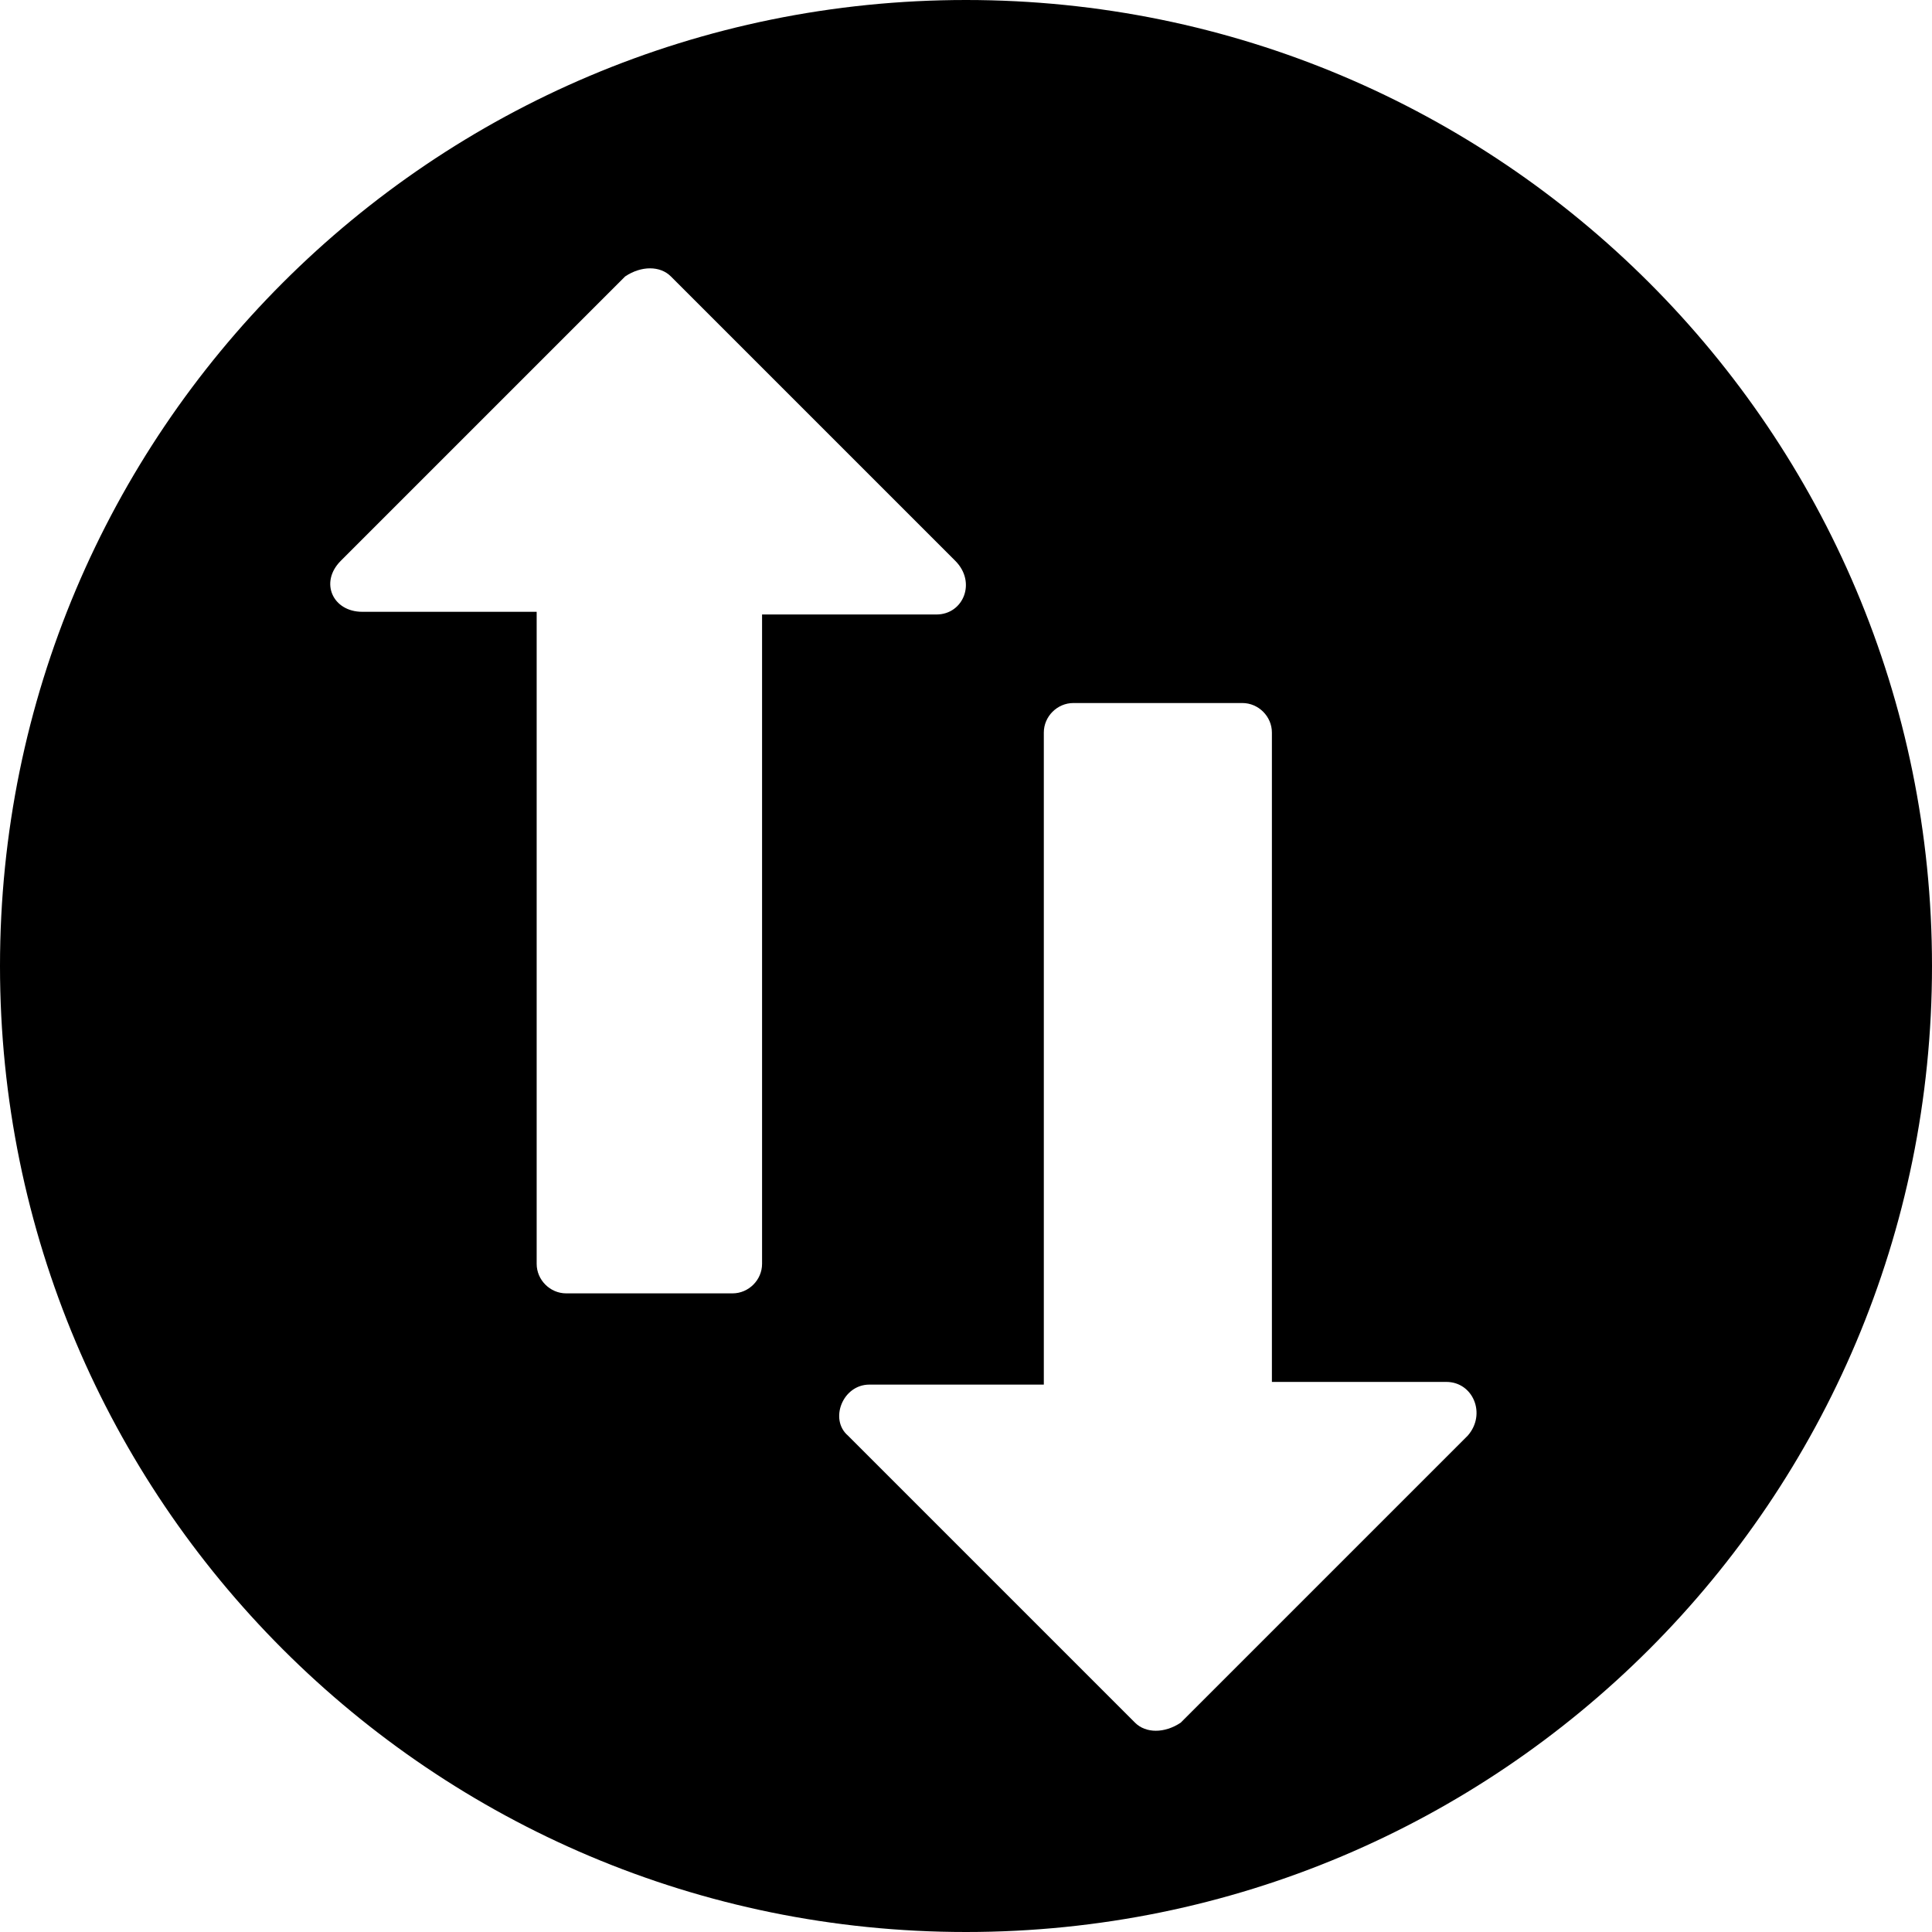
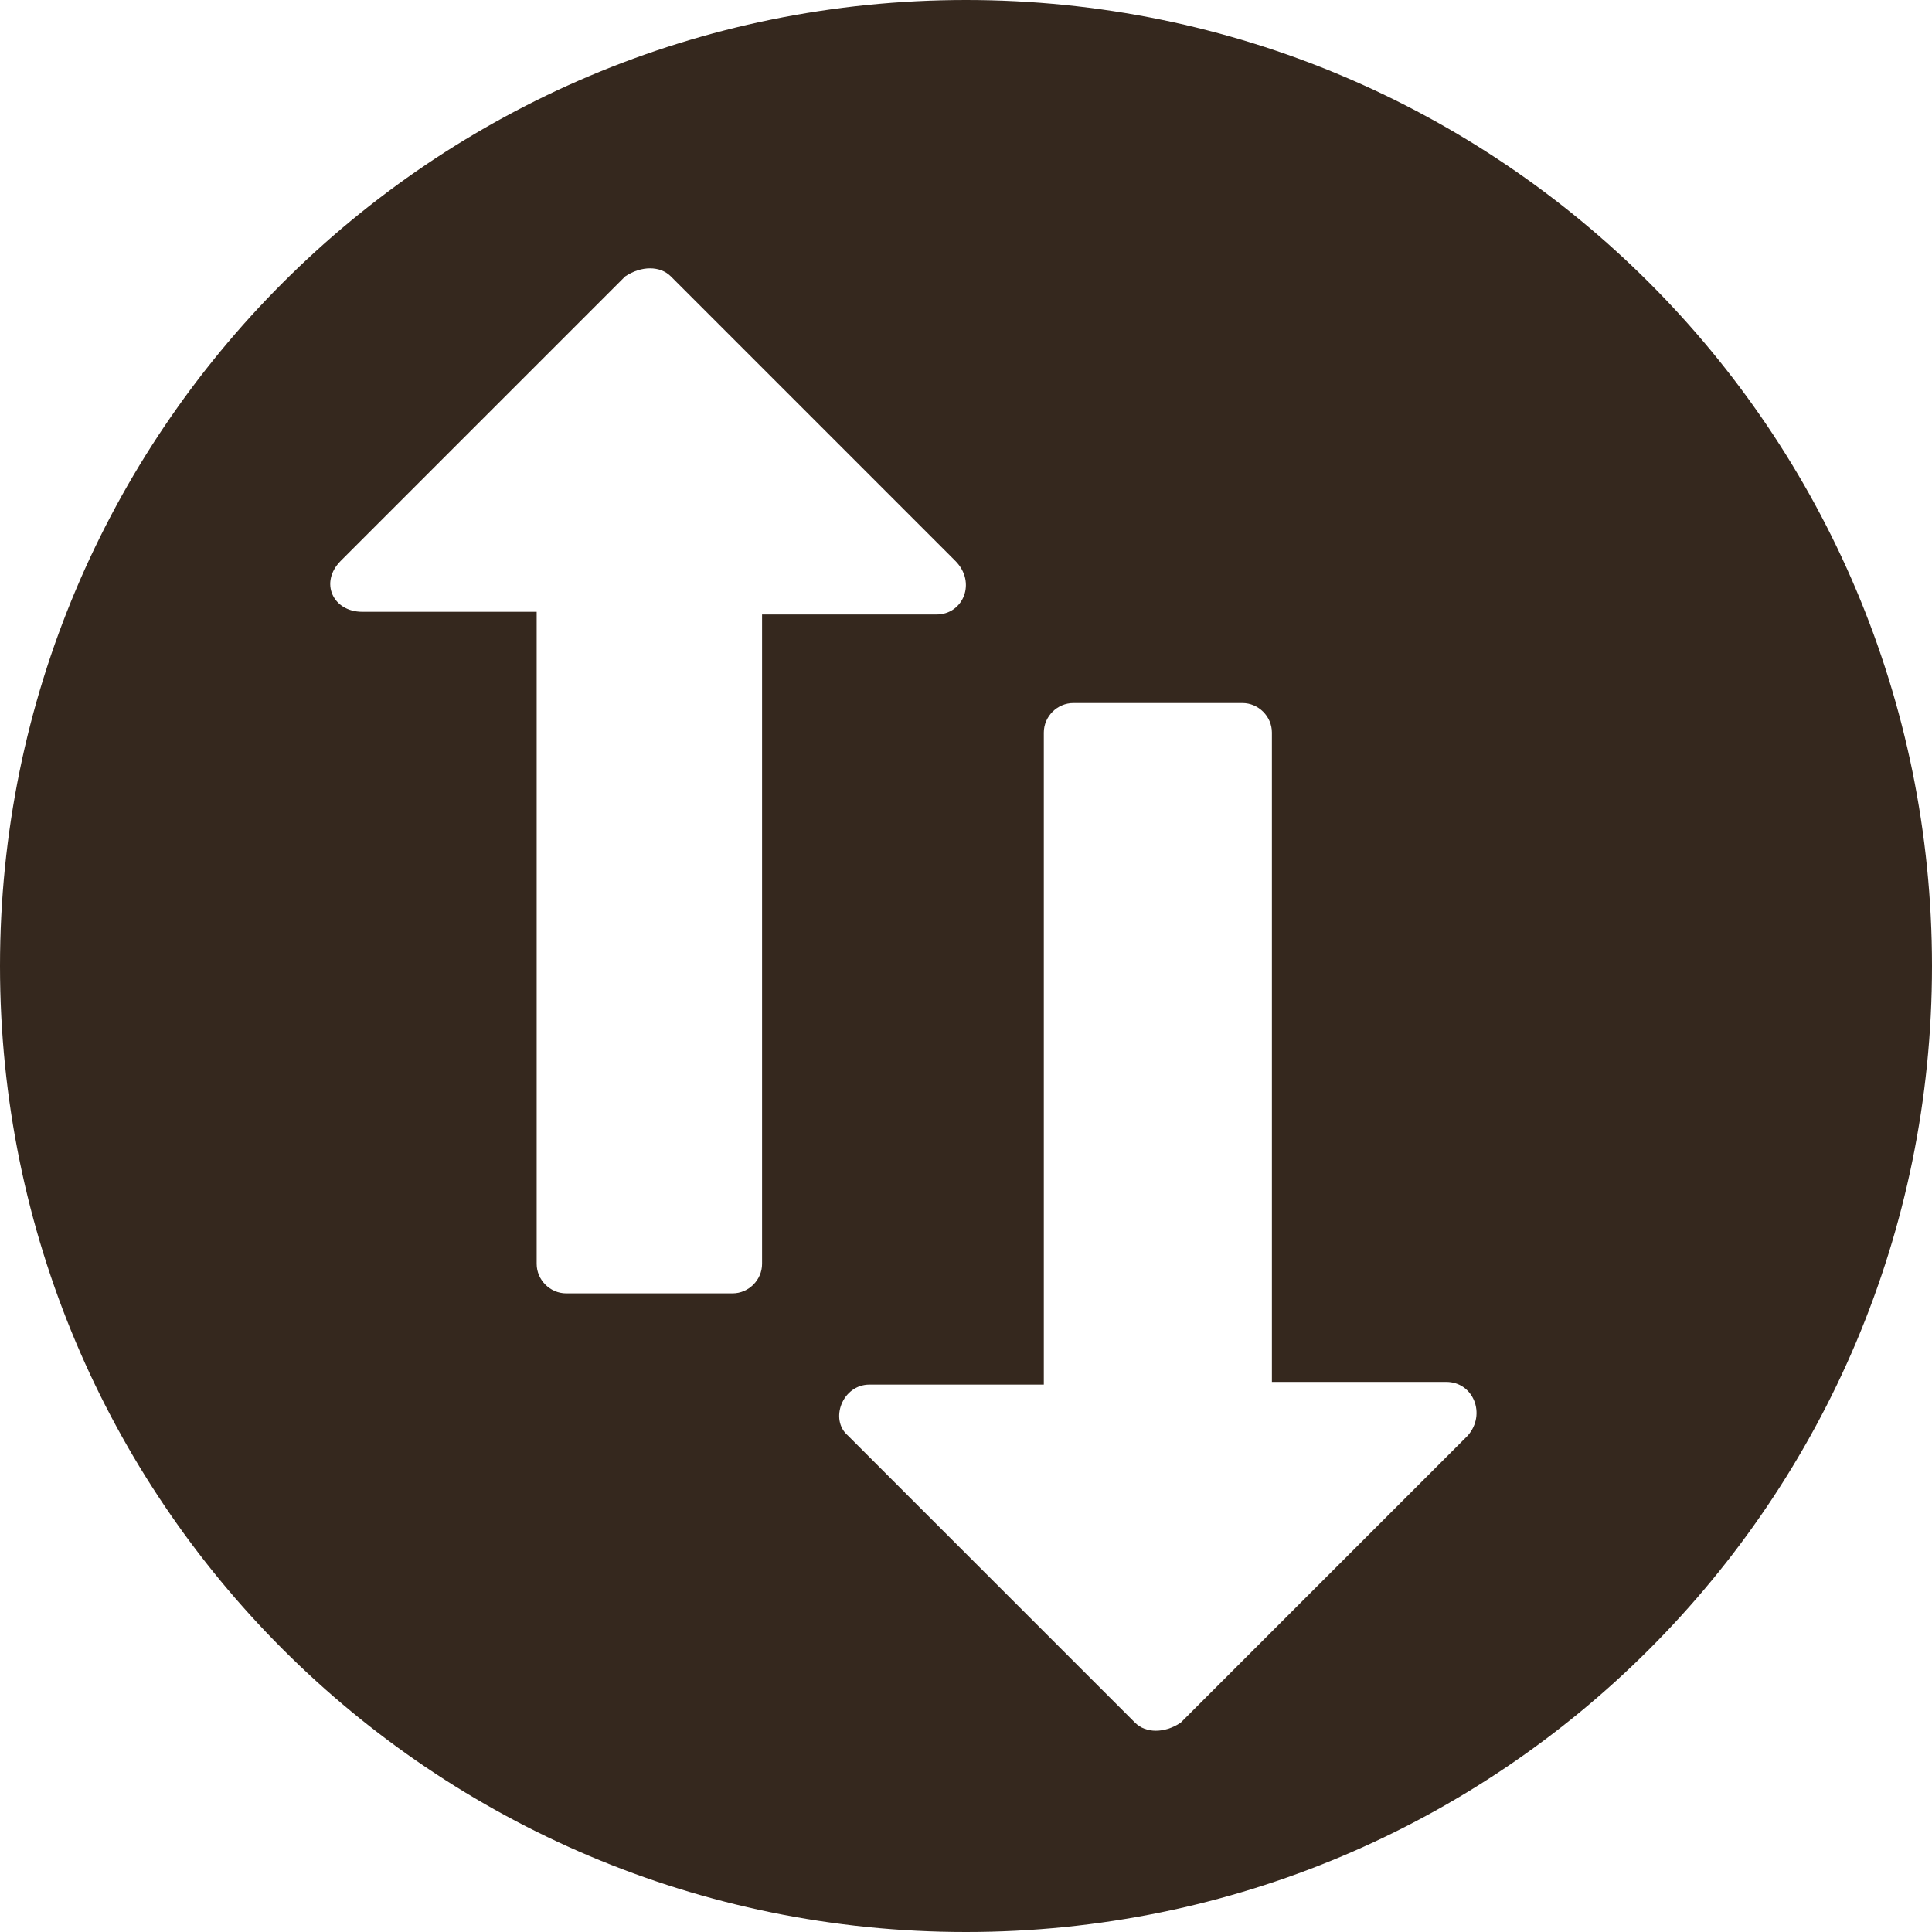
- <svg xmlns="http://www.w3.org/2000/svg" version="1.1" id="Layer_1" x="0px" y="0px" viewBox="0 0 72 72" style="enable-background:new 0 0 72 72;" xml:space="preserve">
-   <path d="M72,36c0,19.9-16.1,36-36,36S0,55.9,0,36S16.1,0,36,0S72,16.1,72,36z M35.6,20.9L25,10.3c-0.4-0.4-1.1-0.4-1.7,0L12.7,20.9  c-0.8,0.8-0.3,1.9,0.8,1.9h6.5v24.3c0,0.6,0.5,1.1,1.1,1.1h6.2c0.6,0,1.1-0.5,1.1-1.1V22.9h6.5C35.9,22.9,36.4,21.7,35.6,20.9z   M53.9,51.5h-6.5V27.3c0-0.6-0.5-1.1-1.1-1.1H40c-0.6,0-1.1,0.5-1.1,1.1v24.3h-6.5c-1,0-1.5,1.3-0.8,1.9l10.7,10.7  c0.4,0.4,1.1,0.4,1.7,0l10.7-10.7C55.4,52.7,54.9,51.5,53.9,51.5z" />
+ <svg xmlns="http://www.w3.org/2000/svg" version="1.1" id="Layer_1" x="0px" y="0px" viewBox="0 72 576 576" enable-background="new 0 72 576 576" xml:space="preserve">
+   <path fill="#35281E" d="M576,360c0,159.2-128.8,288-288,288S0,519.2,0,360S128.8,72,288,72S576,200.8,576,360z M284.8,239.2  L200,154.4c-3.2-3.2-8.8-3.2-13.6,0l-84.8,84.8c-6.4,6.4-2.4,15.2,6.4,15.2h52v194.4c0,4.8,4,8.8,8.8,8.8h49.6c4.8,0,8.8-4,8.8-8.8  V255.2h52C287.2,255.2,291.2,245.6,284.8,239.2z M431.2,484h-52V290.4c0-4.8-4-8.8-8.8-8.8H320c-4.8,0-8.8,4-8.8,8.8v194.4h-52  c-8,0-12,10.4-6.4,15.2l85.6,85.6c3.2,3.2,8.8,3.2,13.6,0l85.6-85.6C443.2,493.6,439.2,484,431.2,484z" />
</svg>
